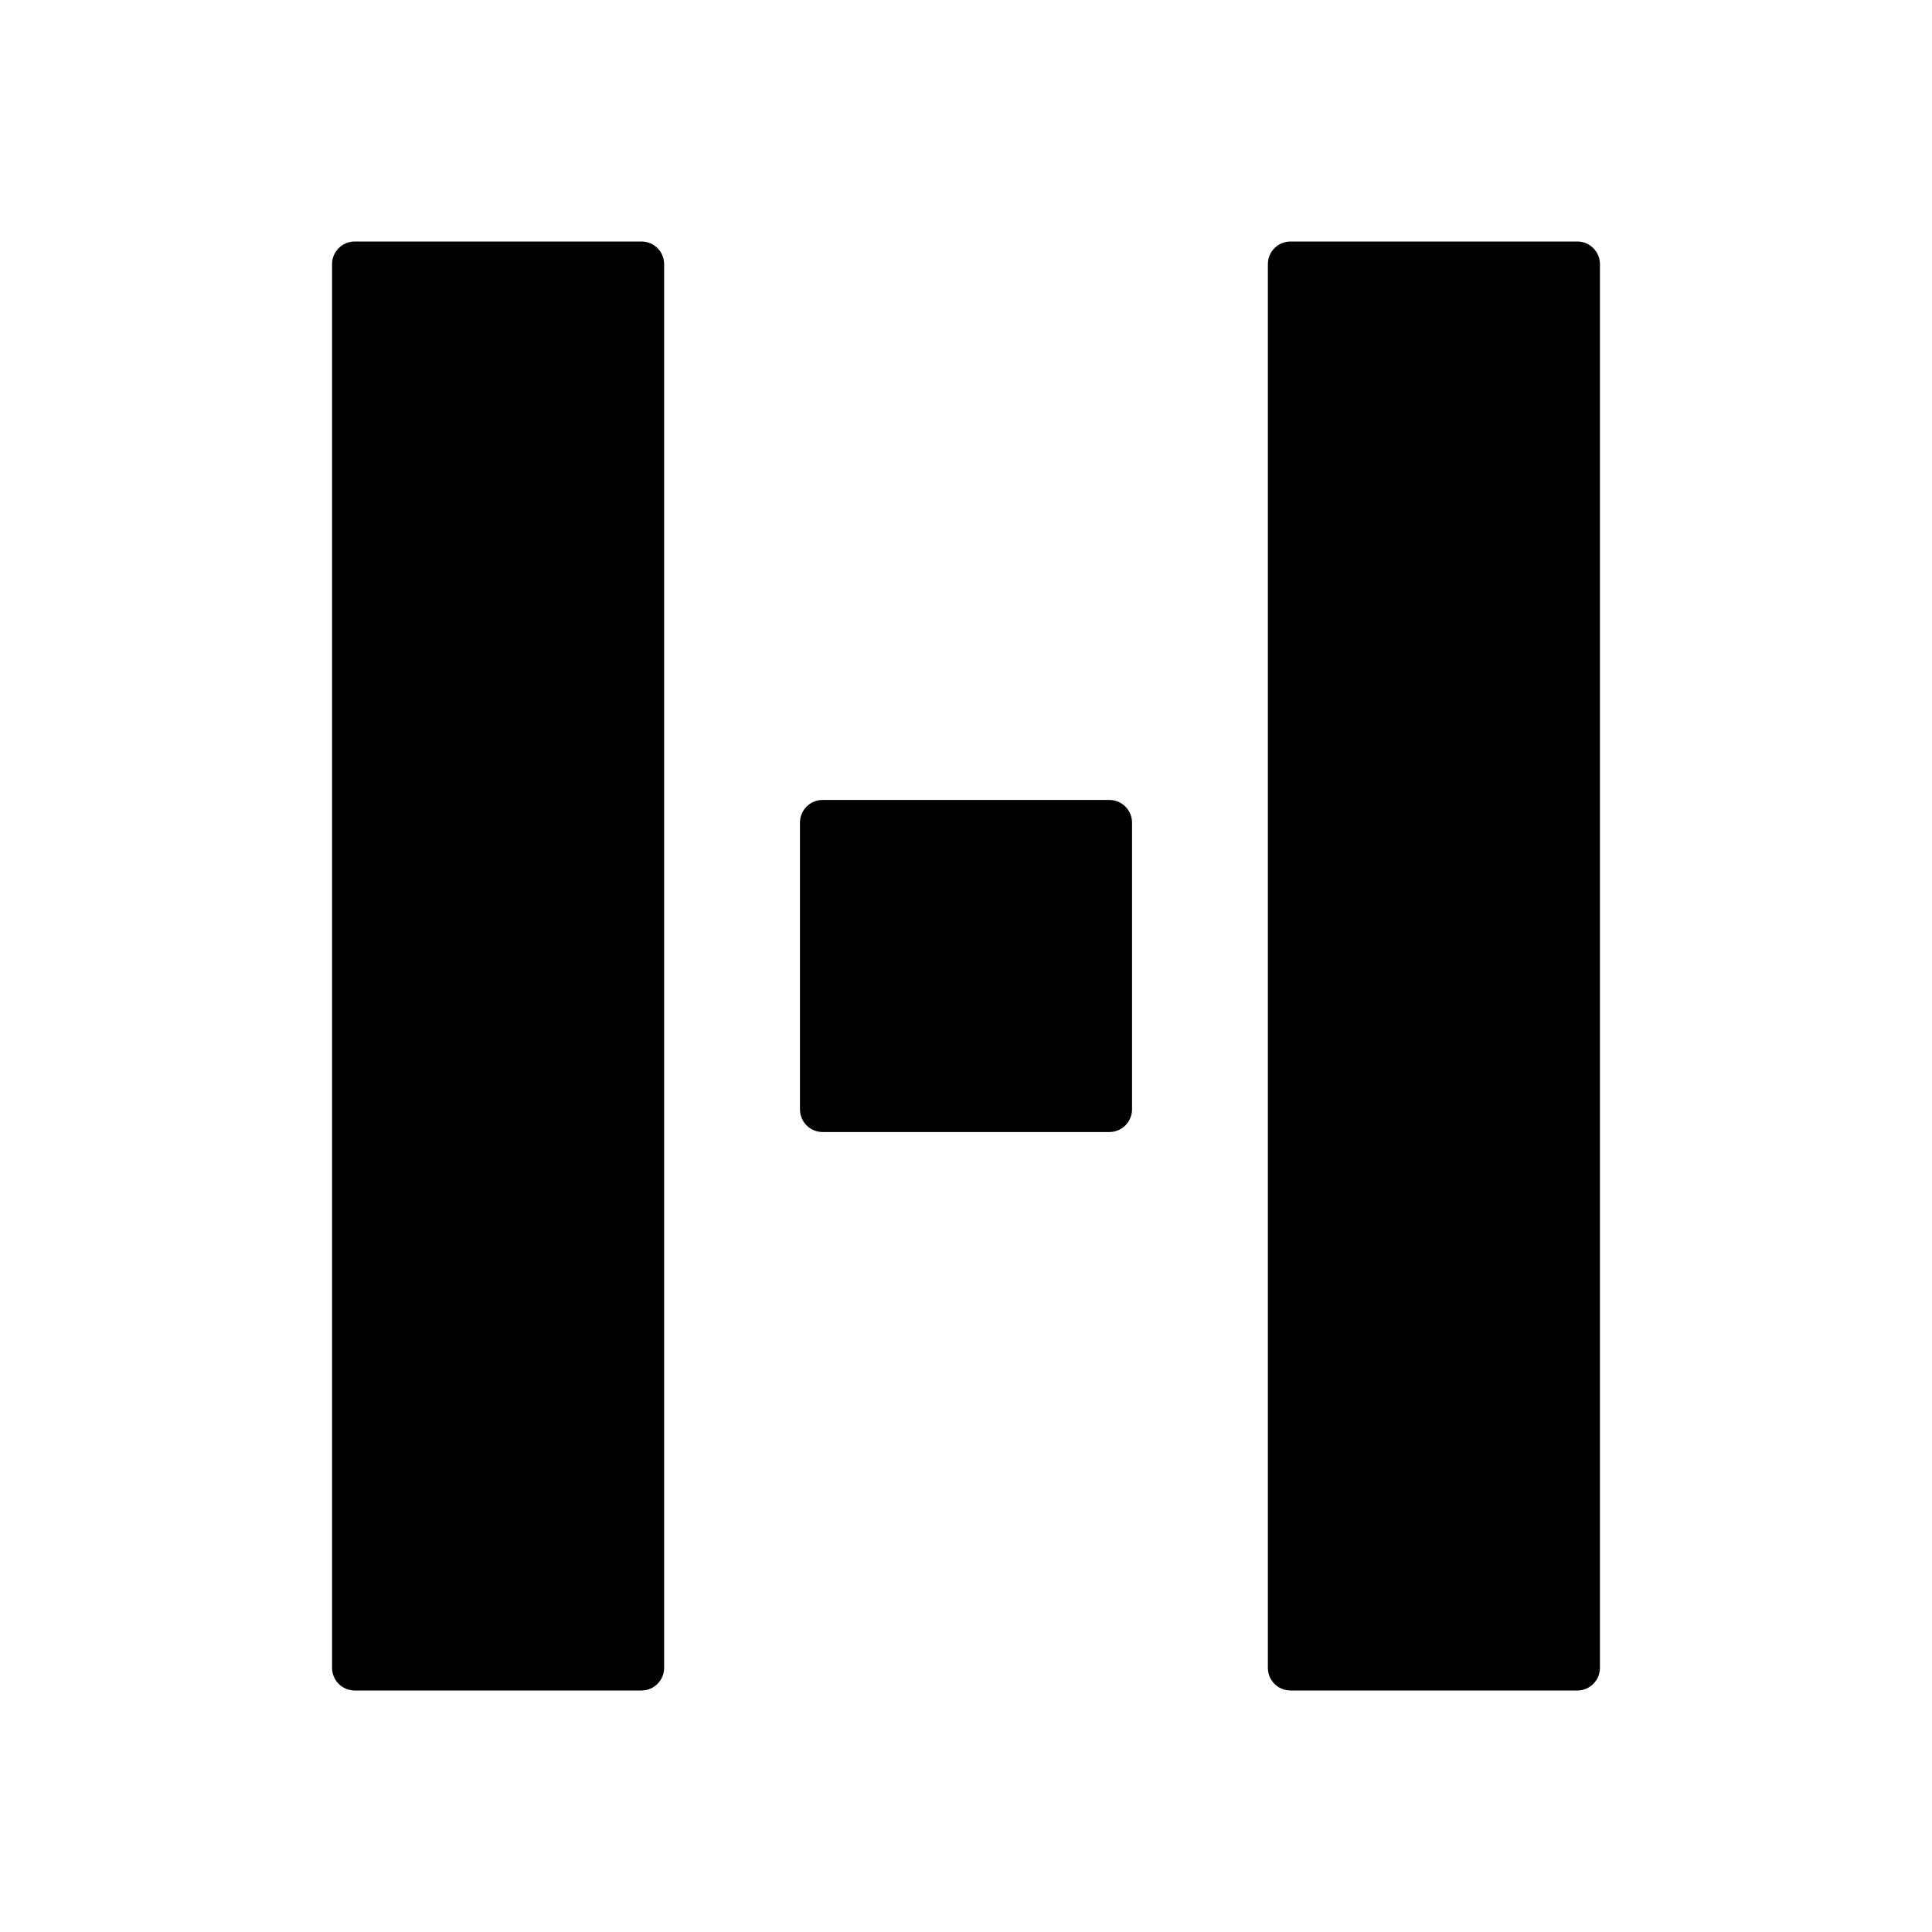
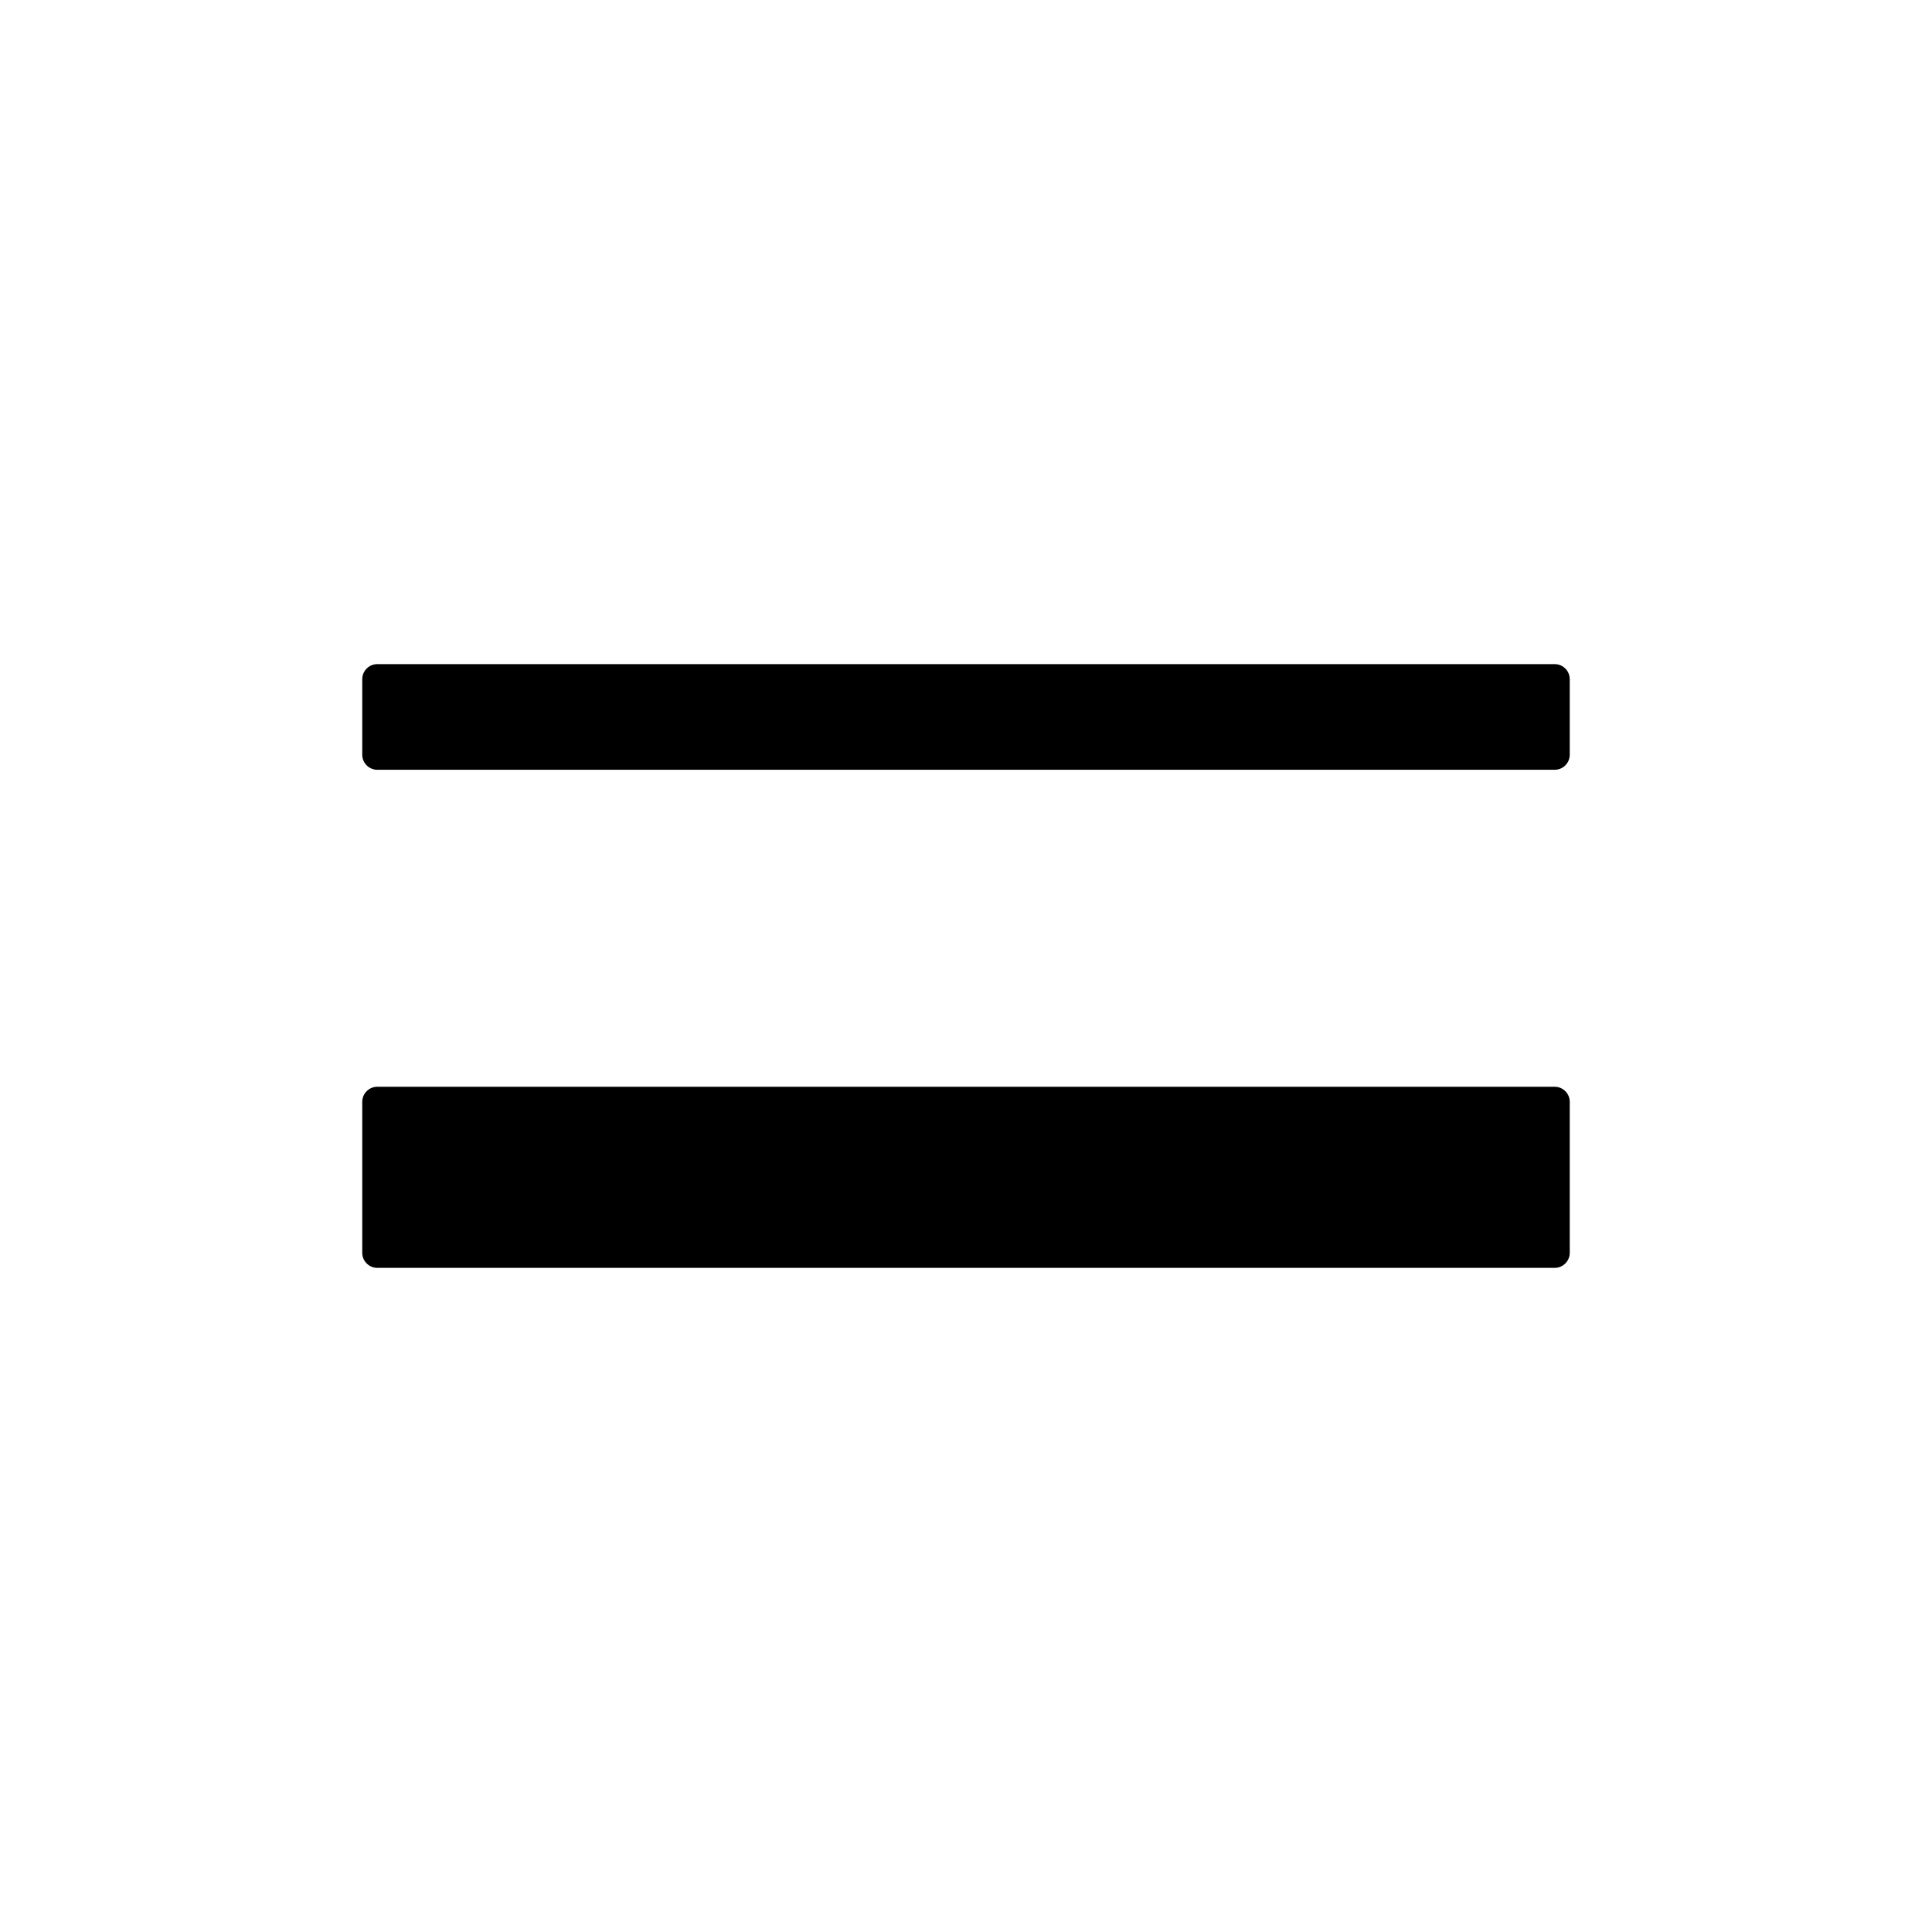
- <svg xmlns="http://www.w3.org/2000/svg" viewBox="0 0 256 256" role="img" aria-label="PayGate">
+ <svg xmlns="http://www.w3.org/2000/svg" viewBox="0 0 256 256" role="img" aria-label="Limen">
  <g fill="currentColor">
-     <rect x="44" y="32" width="44" height="192" rx="3" />
-     <rect x="168" y="32" width="44" height="192" rx="3" />
-     <rect x="106" y="106" width="44" height="44" rx="3" />
+     <rect x="48" y="88" width="160" height="14" rx="2" />
+     <rect x="48" y="144" width="160" height="24" rx="2" />
  </g>
</svg>
